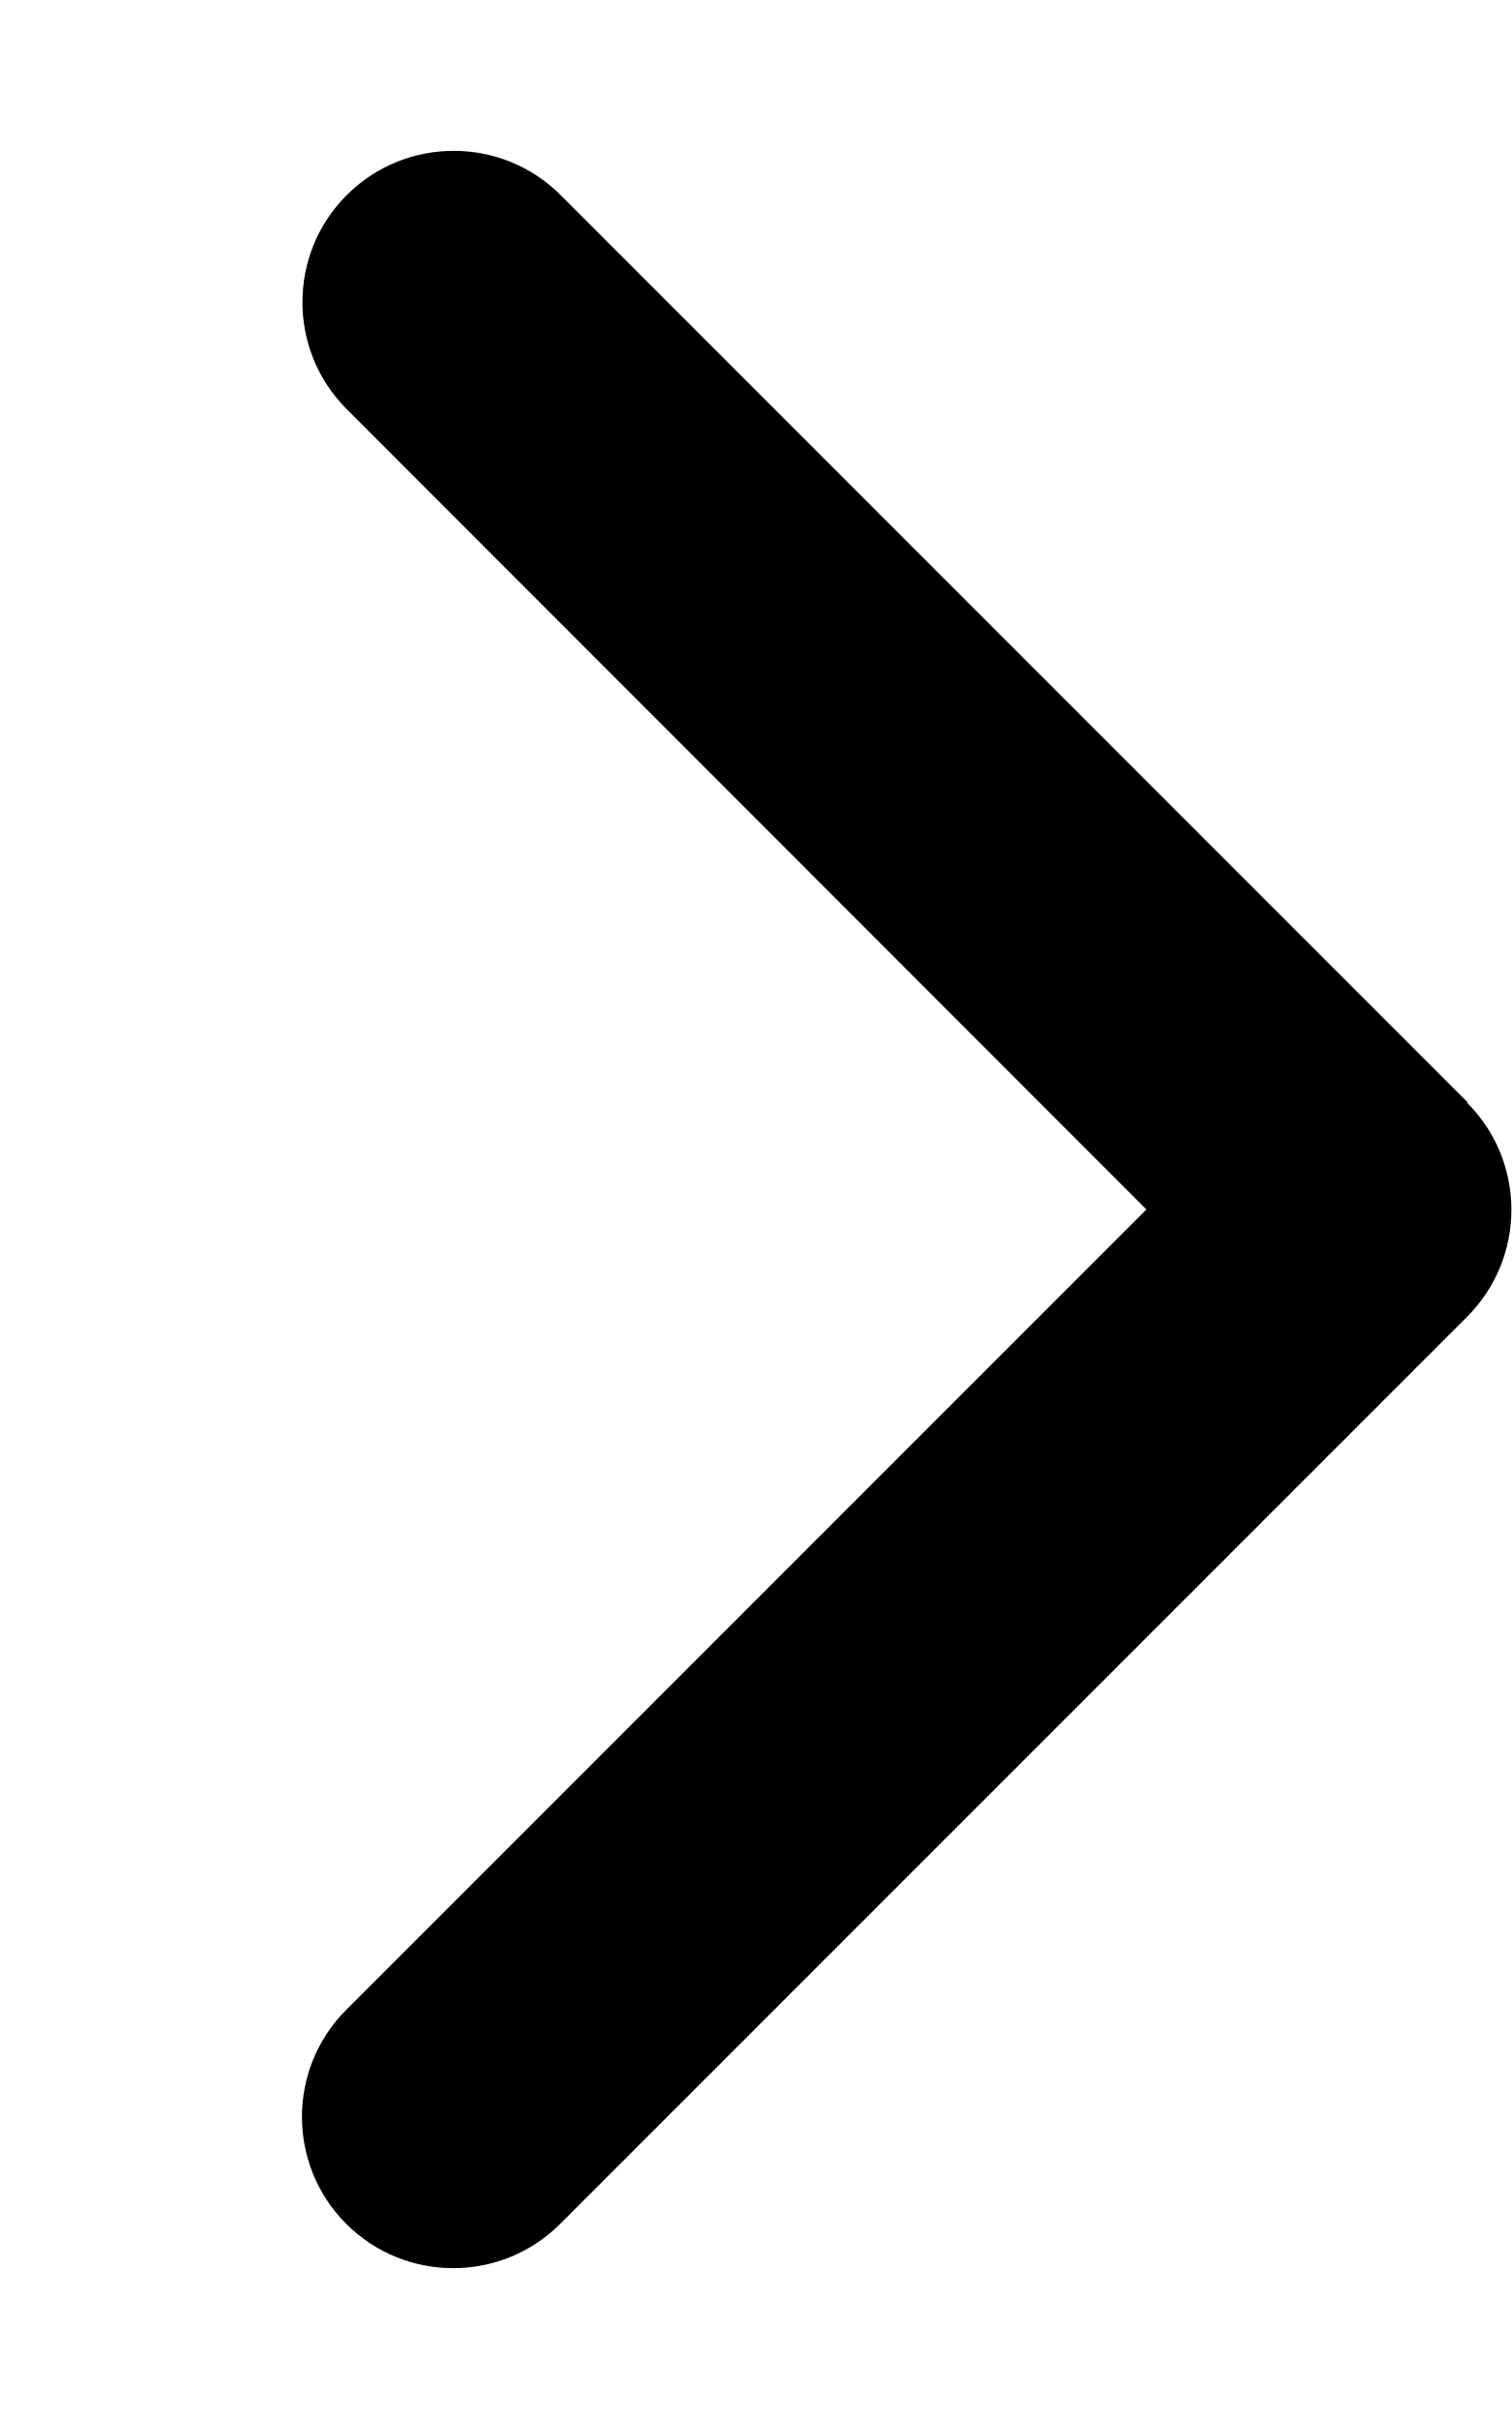
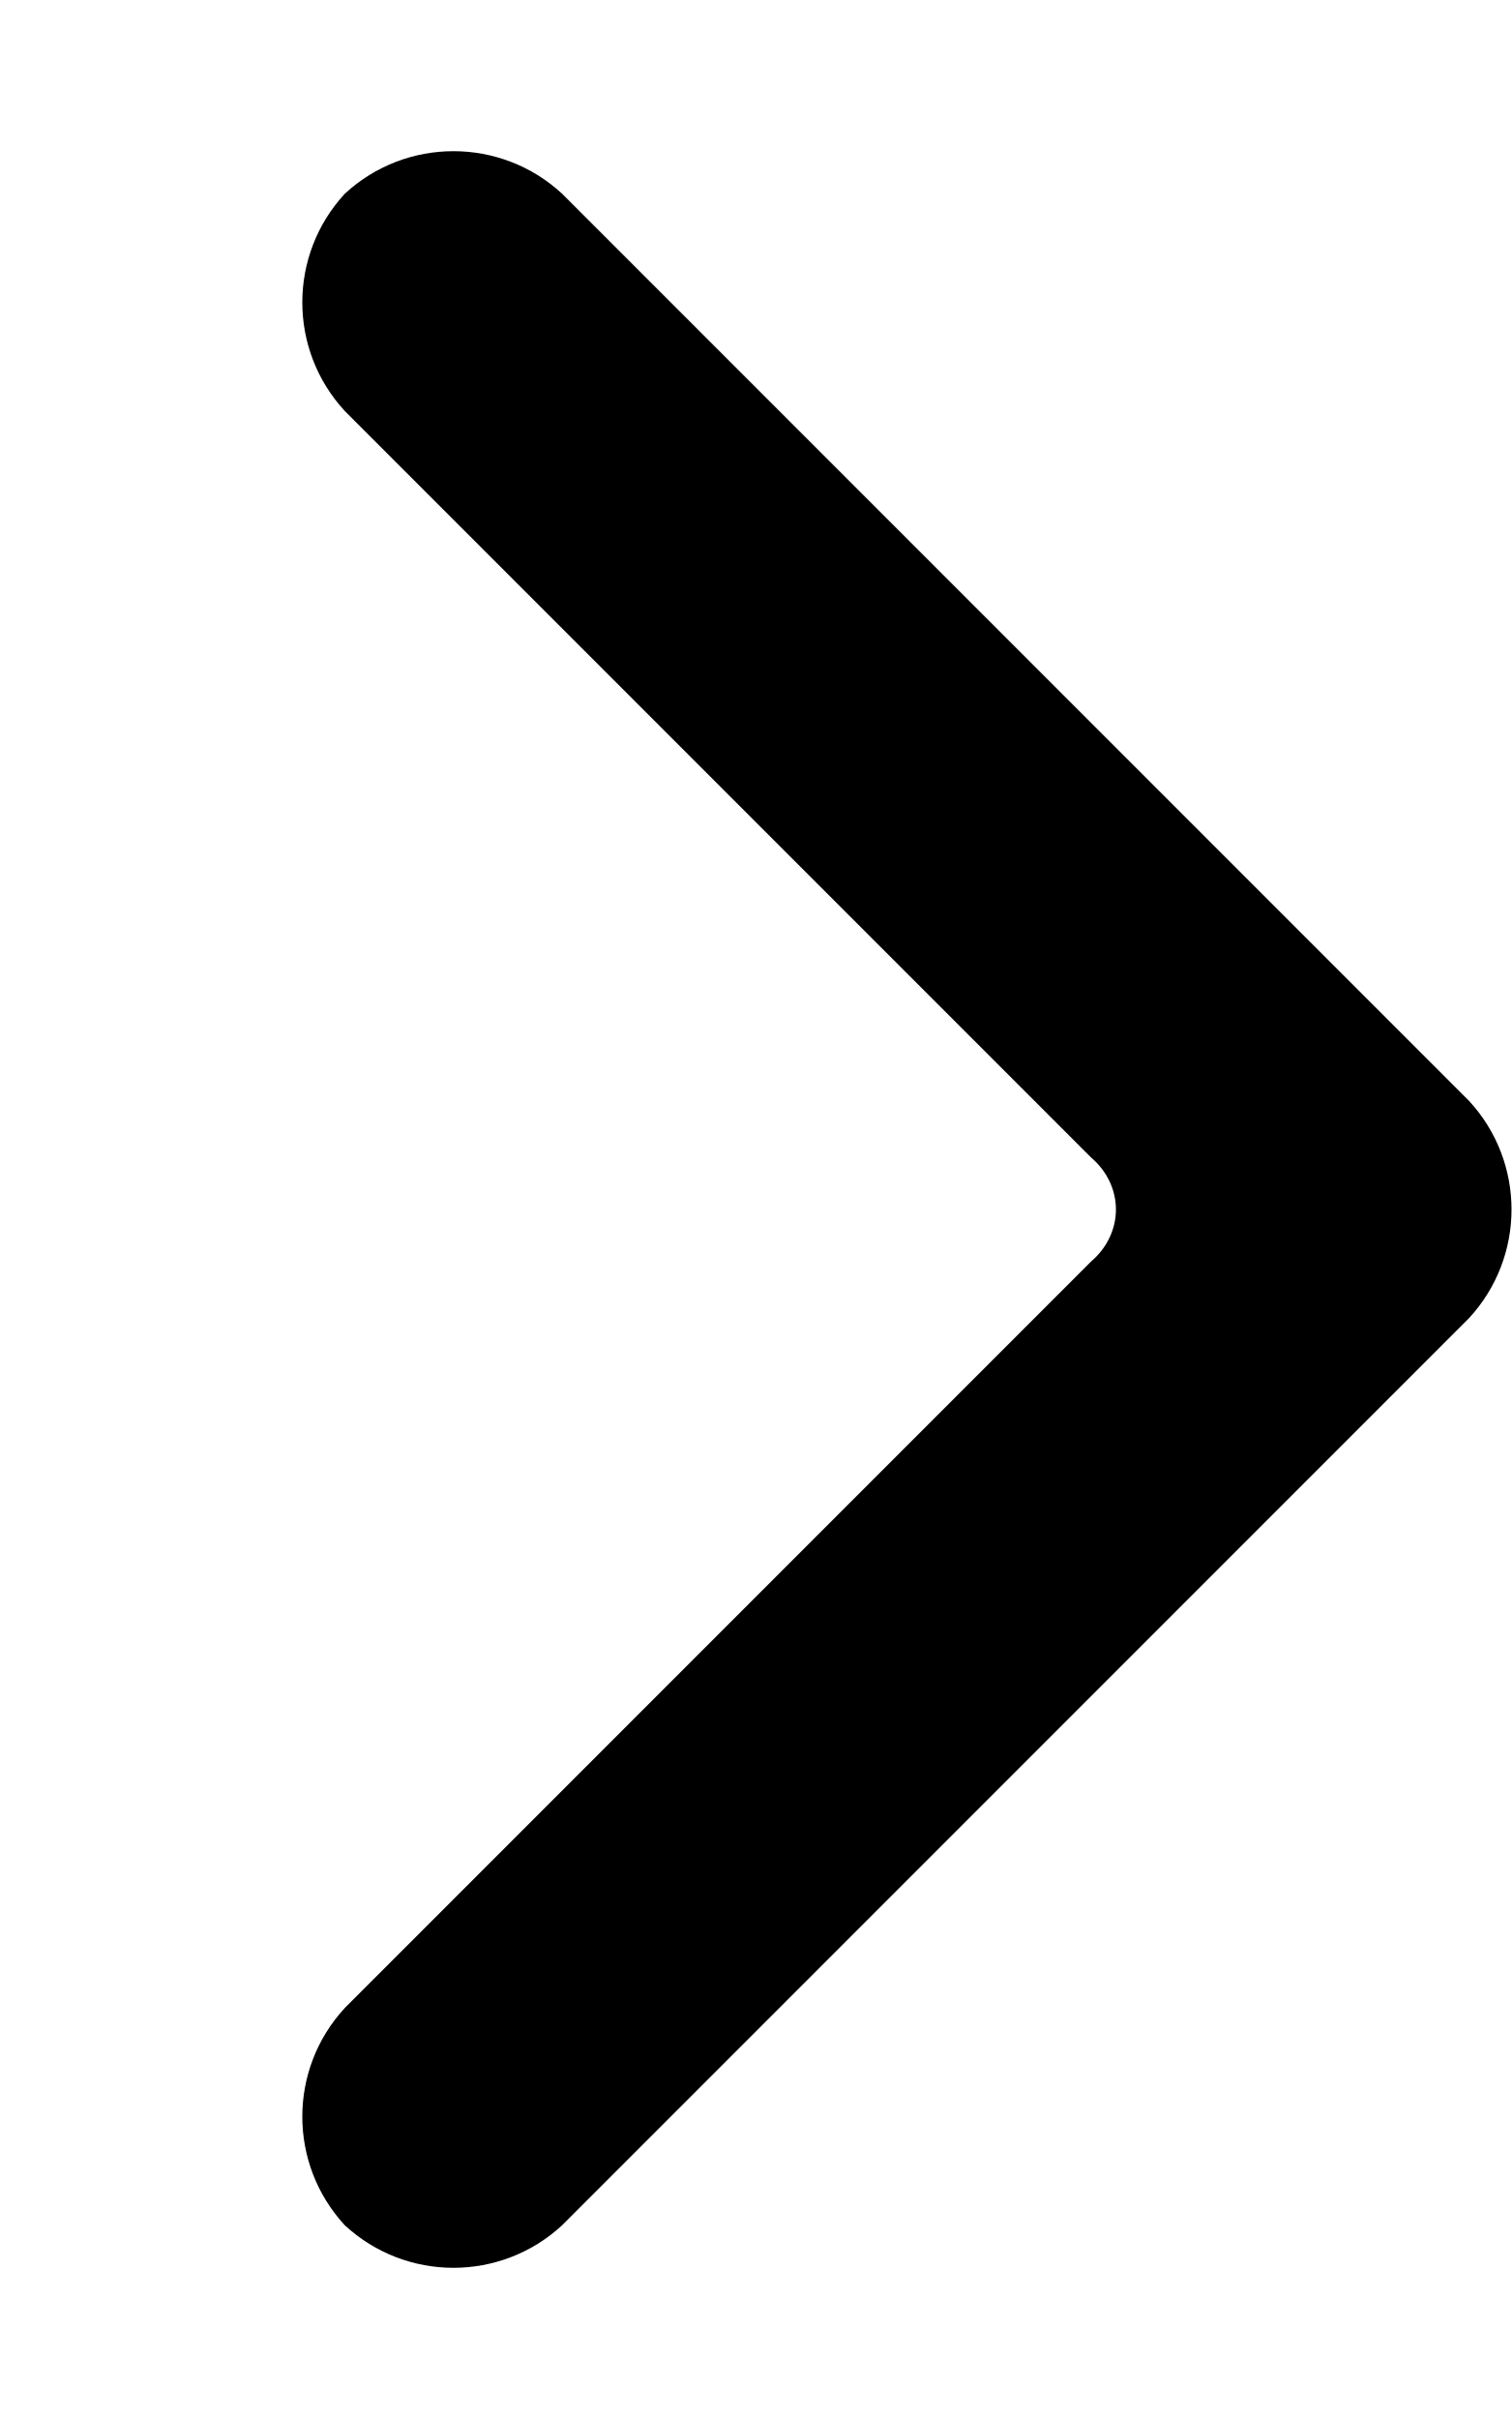
<svg xmlns="http://www.w3.org/2000/svg" viewBox="0 0 320 512">
-   <path d="M310.6 233.4c12.5 12.5 12.5 32.8 0 45.3l-192 192c-12.5 12.5-32.8 12.5-45.3 0s-12.5-32.8 0-45.3L242.7 256 73.4 86.6c-12.5-12.5-12.5-32.8 0-45.3s32.8-12.5 45.3 0l192 192z" />
+   <path d="M73 87C61 74 61 54 73 41c13-12 33-12 46 0L311 233c12 13 12 33 0 46L119 471c-13 12-33 12-46 0c-12-13-12-33 0-46L231 267c7-6 7-16 0-22z" />
</svg>
